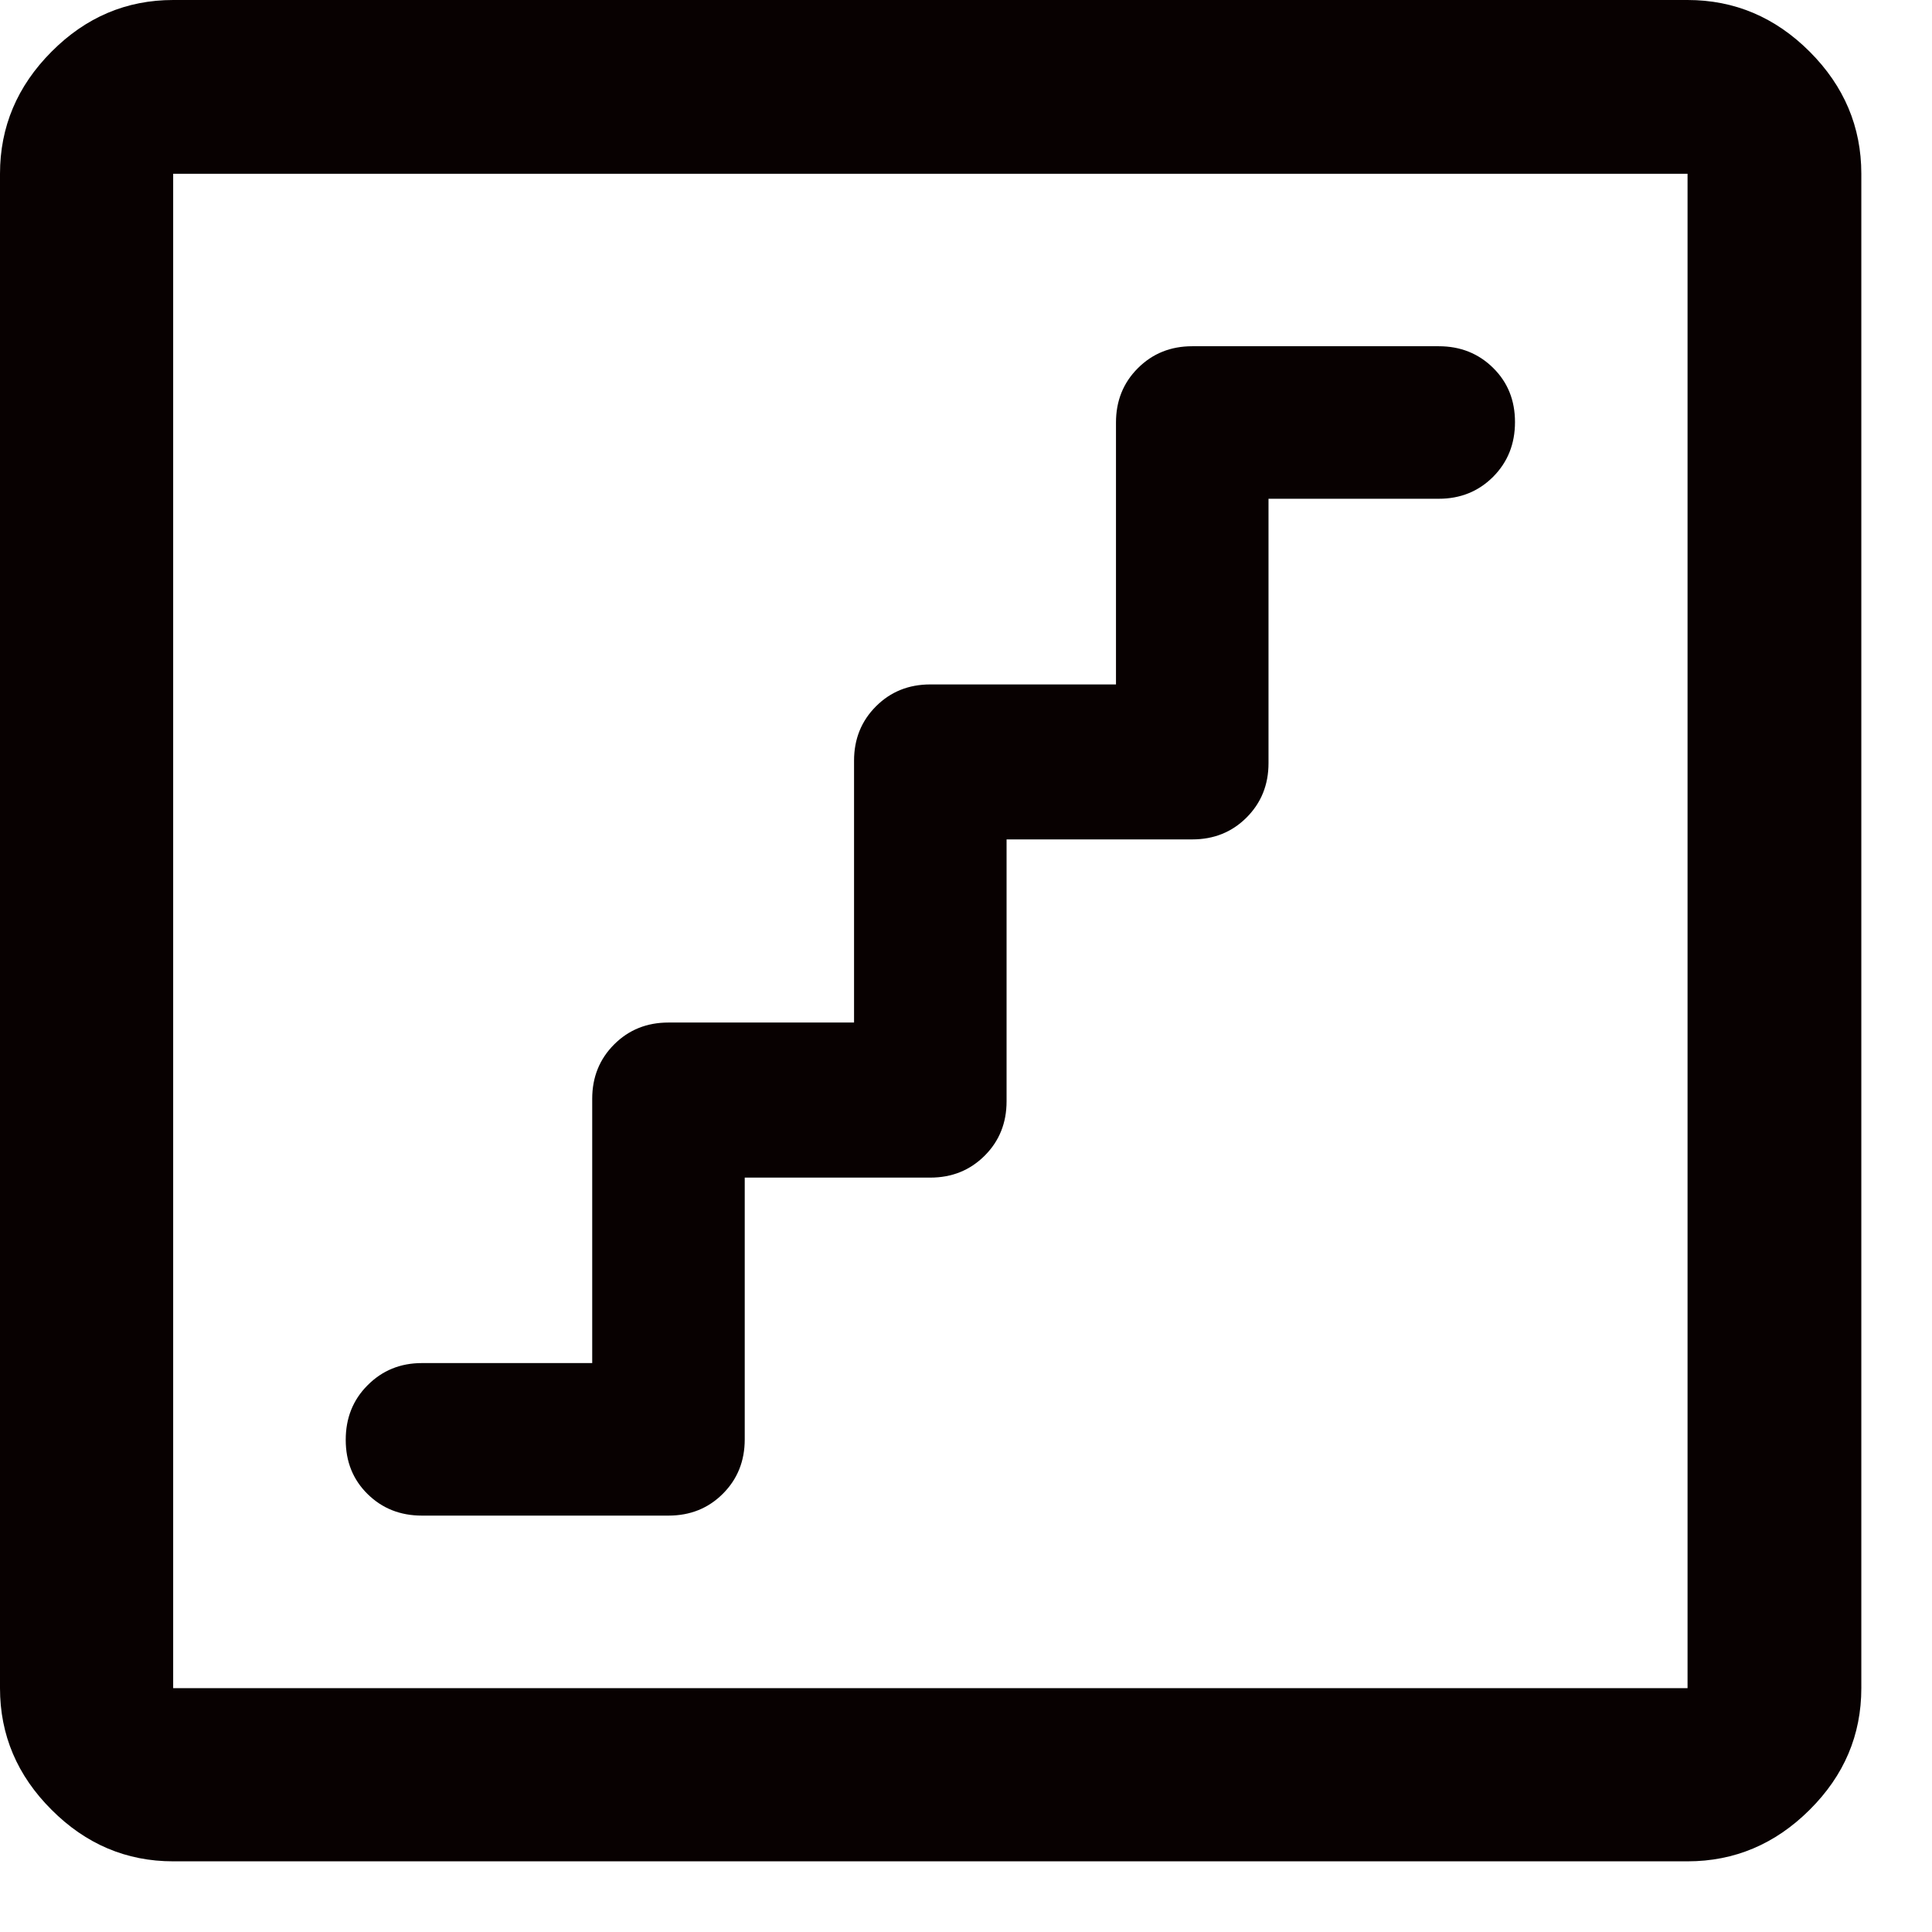
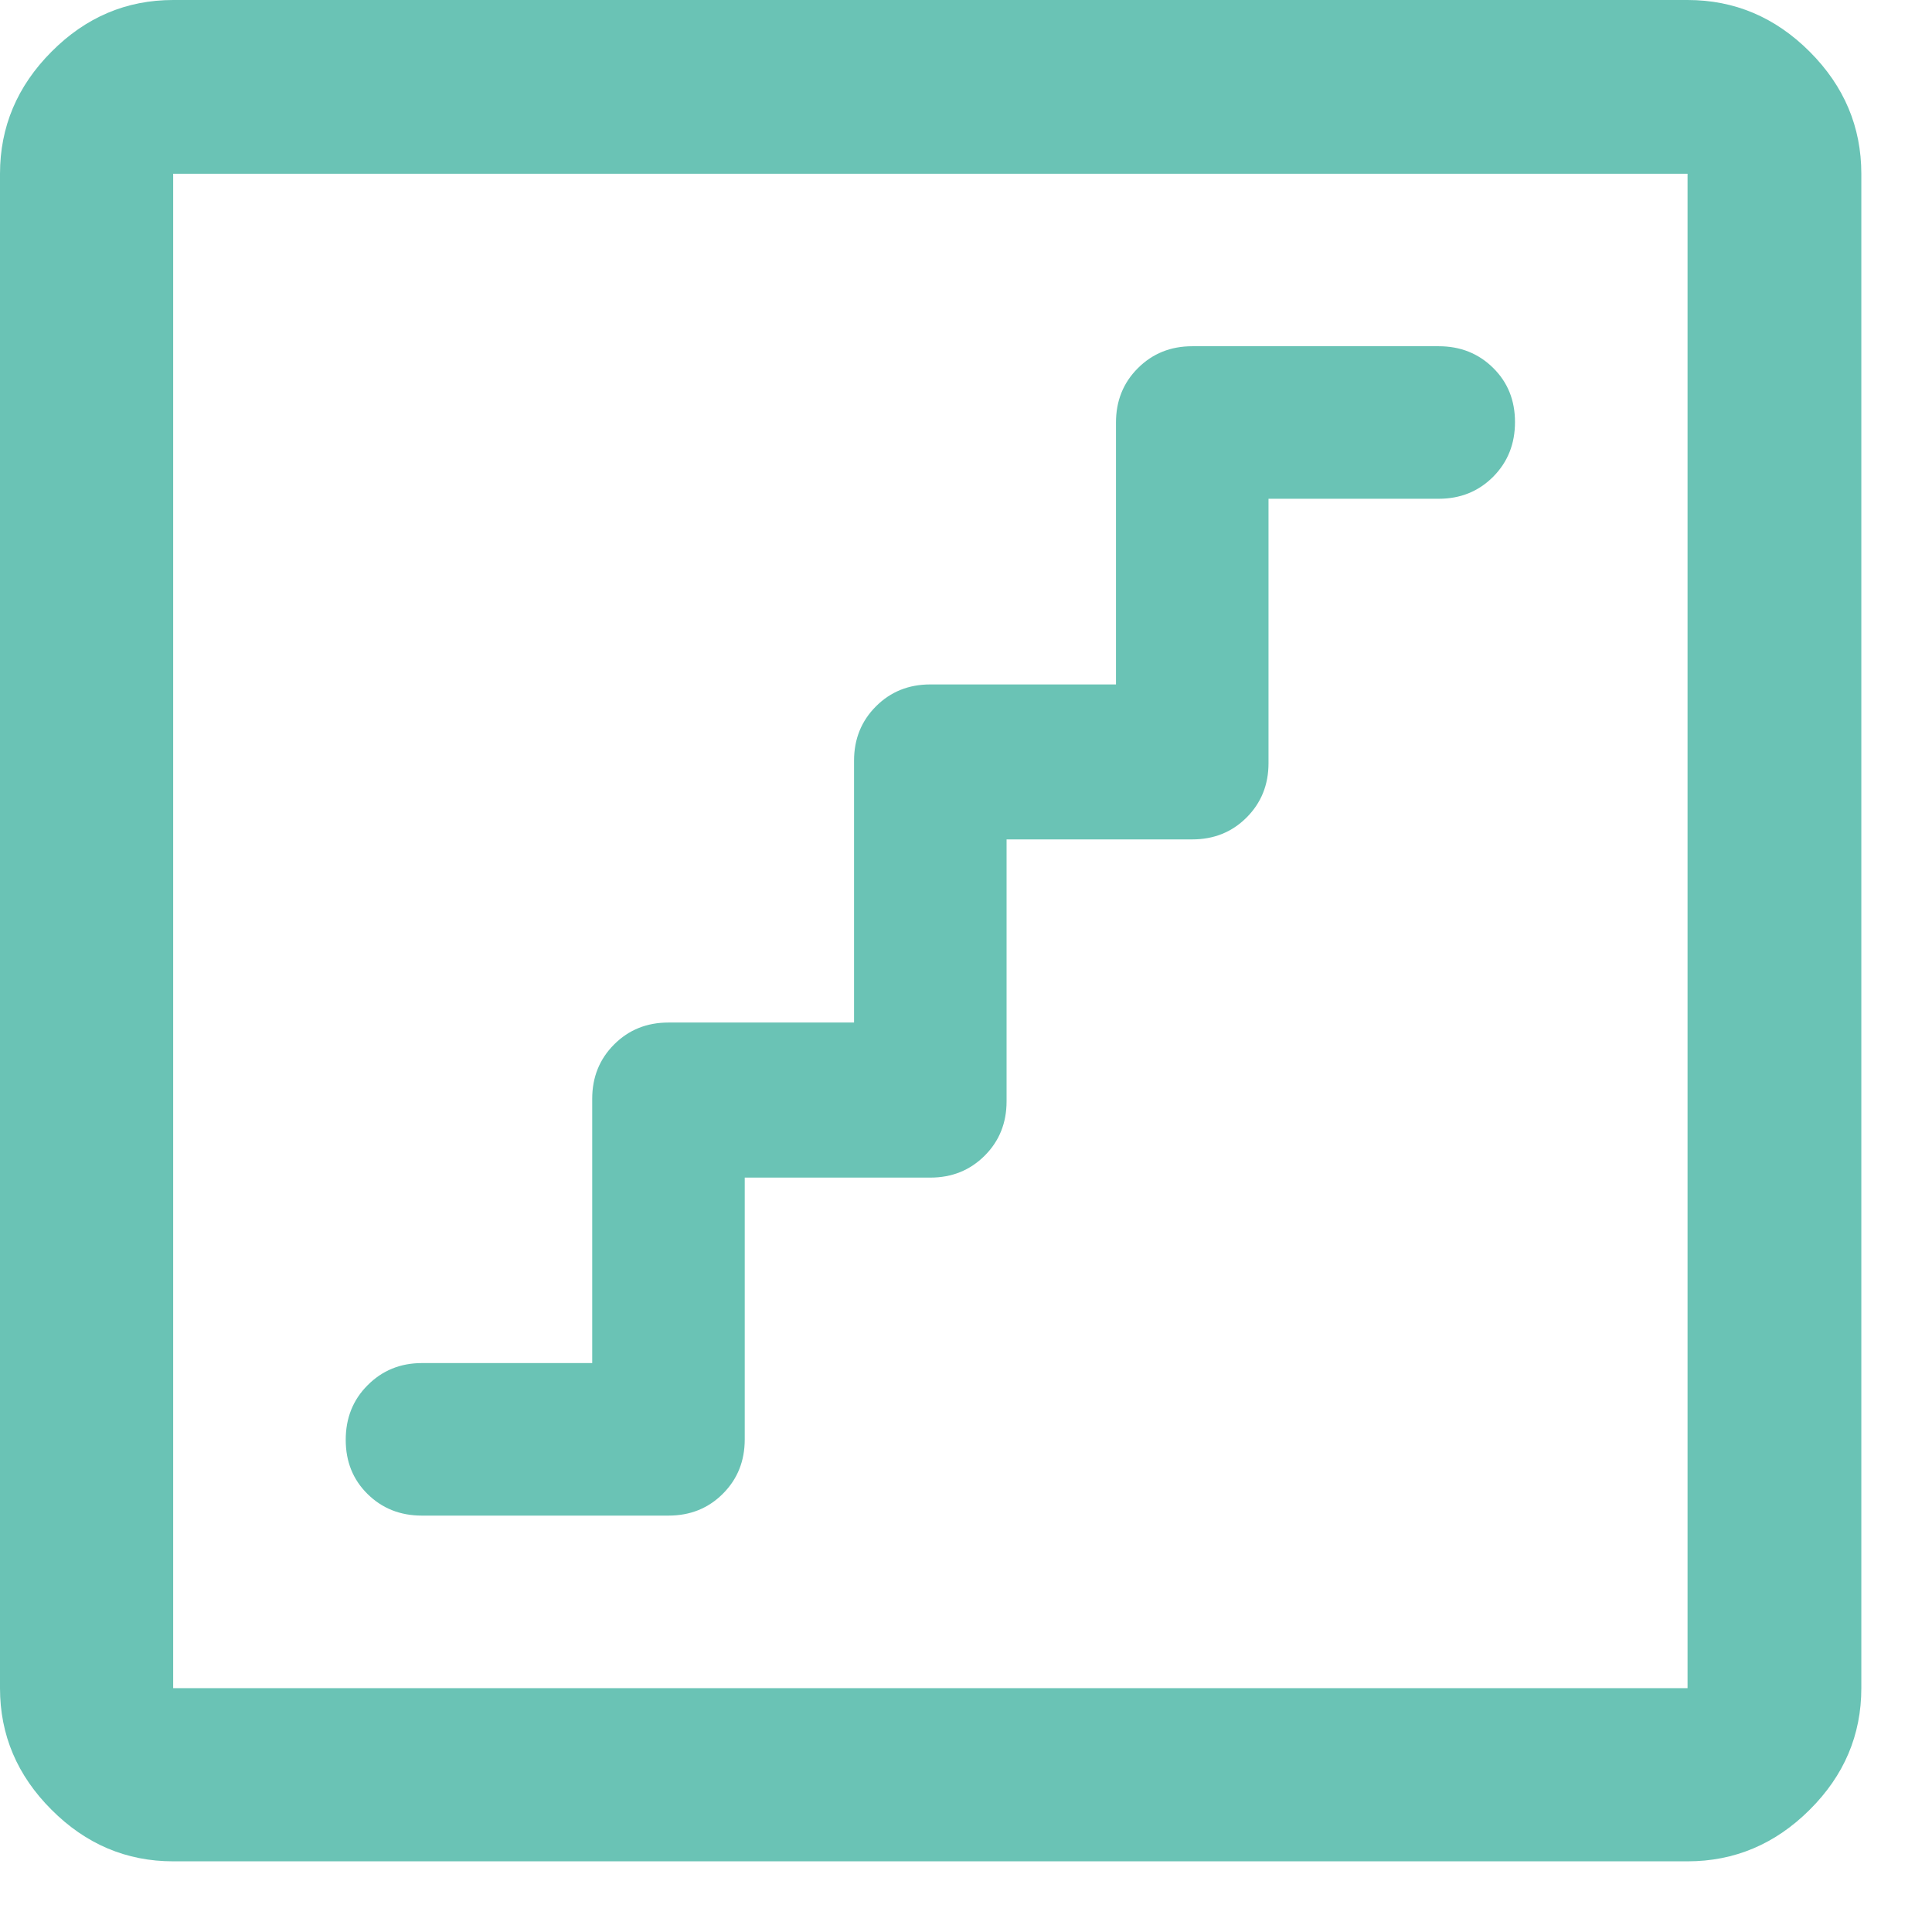
<svg xmlns="http://www.w3.org/2000/svg" width="19" height="19" viewBox="0 0 19 19" fill="none">
-   <path d="M7.324 11.581H9.149C9.362 11.581 9.54 11.509 9.684 11.365C9.828 11.221 9.899 11.043 9.899 10.831V8.255H11.725C11.937 8.255 12.115 8.184 12.259 8.04C12.403 7.896 12.475 7.718 12.475 7.505V4.905H14.149C14.362 4.905 14.54 4.833 14.684 4.689C14.828 4.544 14.899 4.365 14.899 4.151C14.899 3.937 14.828 3.76 14.684 3.618C14.54 3.476 14.362 3.405 14.149 3.405H11.725C11.512 3.405 11.334 3.477 11.19 3.621C11.046 3.765 10.975 3.943 10.975 4.155V6.731H9.149C8.937 6.731 8.759 6.802 8.615 6.946C8.471 7.09 8.399 7.268 8.399 7.481V10.056H6.574C6.362 10.056 6.184 10.127 6.04 10.271C5.896 10.415 5.824 10.593 5.824 10.806V13.405H4.149C3.937 13.405 3.759 13.478 3.615 13.623C3.471 13.767 3.4 13.946 3.4 14.16C3.4 14.374 3.471 14.551 3.615 14.693C3.759 14.835 3.937 14.905 4.149 14.905H6.574C6.787 14.905 6.965 14.834 7.109 14.69C7.253 14.546 7.324 14.368 7.324 14.155V11.581ZM1.703 18.305C1.243 18.305 0.844 18.136 0.507 17.798C0.169 17.461 0 17.062 0 16.602V1.709C0 1.248 0.169 0.847 0.507 0.508C0.844 0.169 1.243 0 1.703 0H16.596C17.057 0 17.458 0.169 17.797 0.508C18.136 0.847 18.305 1.248 18.305 1.709V16.602C18.305 17.062 18.136 17.461 17.797 17.798C17.458 18.136 17.057 18.305 16.596 18.305H1.703ZM1.703 16.602H16.596V1.709H1.703V16.602Z" fill="#080101" />
+   <path d="M7.324 11.581H9.149C9.362 11.581 9.54 11.509 9.684 11.365C9.828 11.221 9.899 11.043 9.899 10.831V8.255H11.725C11.937 8.255 12.115 8.184 12.259 8.04C12.403 7.896 12.475 7.718 12.475 7.505V4.905H14.149C14.362 4.905 14.54 4.833 14.684 4.689C14.828 4.544 14.899 4.365 14.899 4.151C14.899 3.937 14.828 3.76 14.684 3.618C14.54 3.476 14.362 3.405 14.149 3.405H11.725C11.512 3.405 11.334 3.477 11.19 3.621C11.046 3.765 10.975 3.943 10.975 4.155V6.731H9.149C8.937 6.731 8.759 6.802 8.615 6.946C8.471 7.09 8.399 7.268 8.399 7.481V10.056H6.574C6.362 10.056 6.184 10.127 6.04 10.271C5.896 10.415 5.824 10.593 5.824 10.806V13.405H4.149C3.937 13.405 3.759 13.478 3.615 13.623C3.471 13.767 3.4 13.946 3.4 14.16C3.4 14.374 3.471 14.551 3.615 14.693C3.759 14.835 3.937 14.905 4.149 14.905H6.574C6.787 14.905 6.965 14.834 7.109 14.69C7.253 14.546 7.324 14.368 7.324 14.155V11.581ZM1.703 18.305C1.243 18.305 0.844 18.136 0.507 17.798C0.169 17.461 0 17.062 0 16.602V1.709C0 1.248 0.169 0.847 0.507 0.508C0.844 0.169 1.243 0 1.703 0H16.596C17.057 0 17.458 0.169 17.797 0.508C18.136 0.847 18.305 1.248 18.305 1.709V16.602C18.305 17.062 18.136 17.461 17.797 17.798C17.458 18.136 17.057 18.305 16.596 18.305H1.703ZM1.703 16.602H16.596V1.709H1.703V16.602Z" fill="#6ac3b5" />
</svg>
